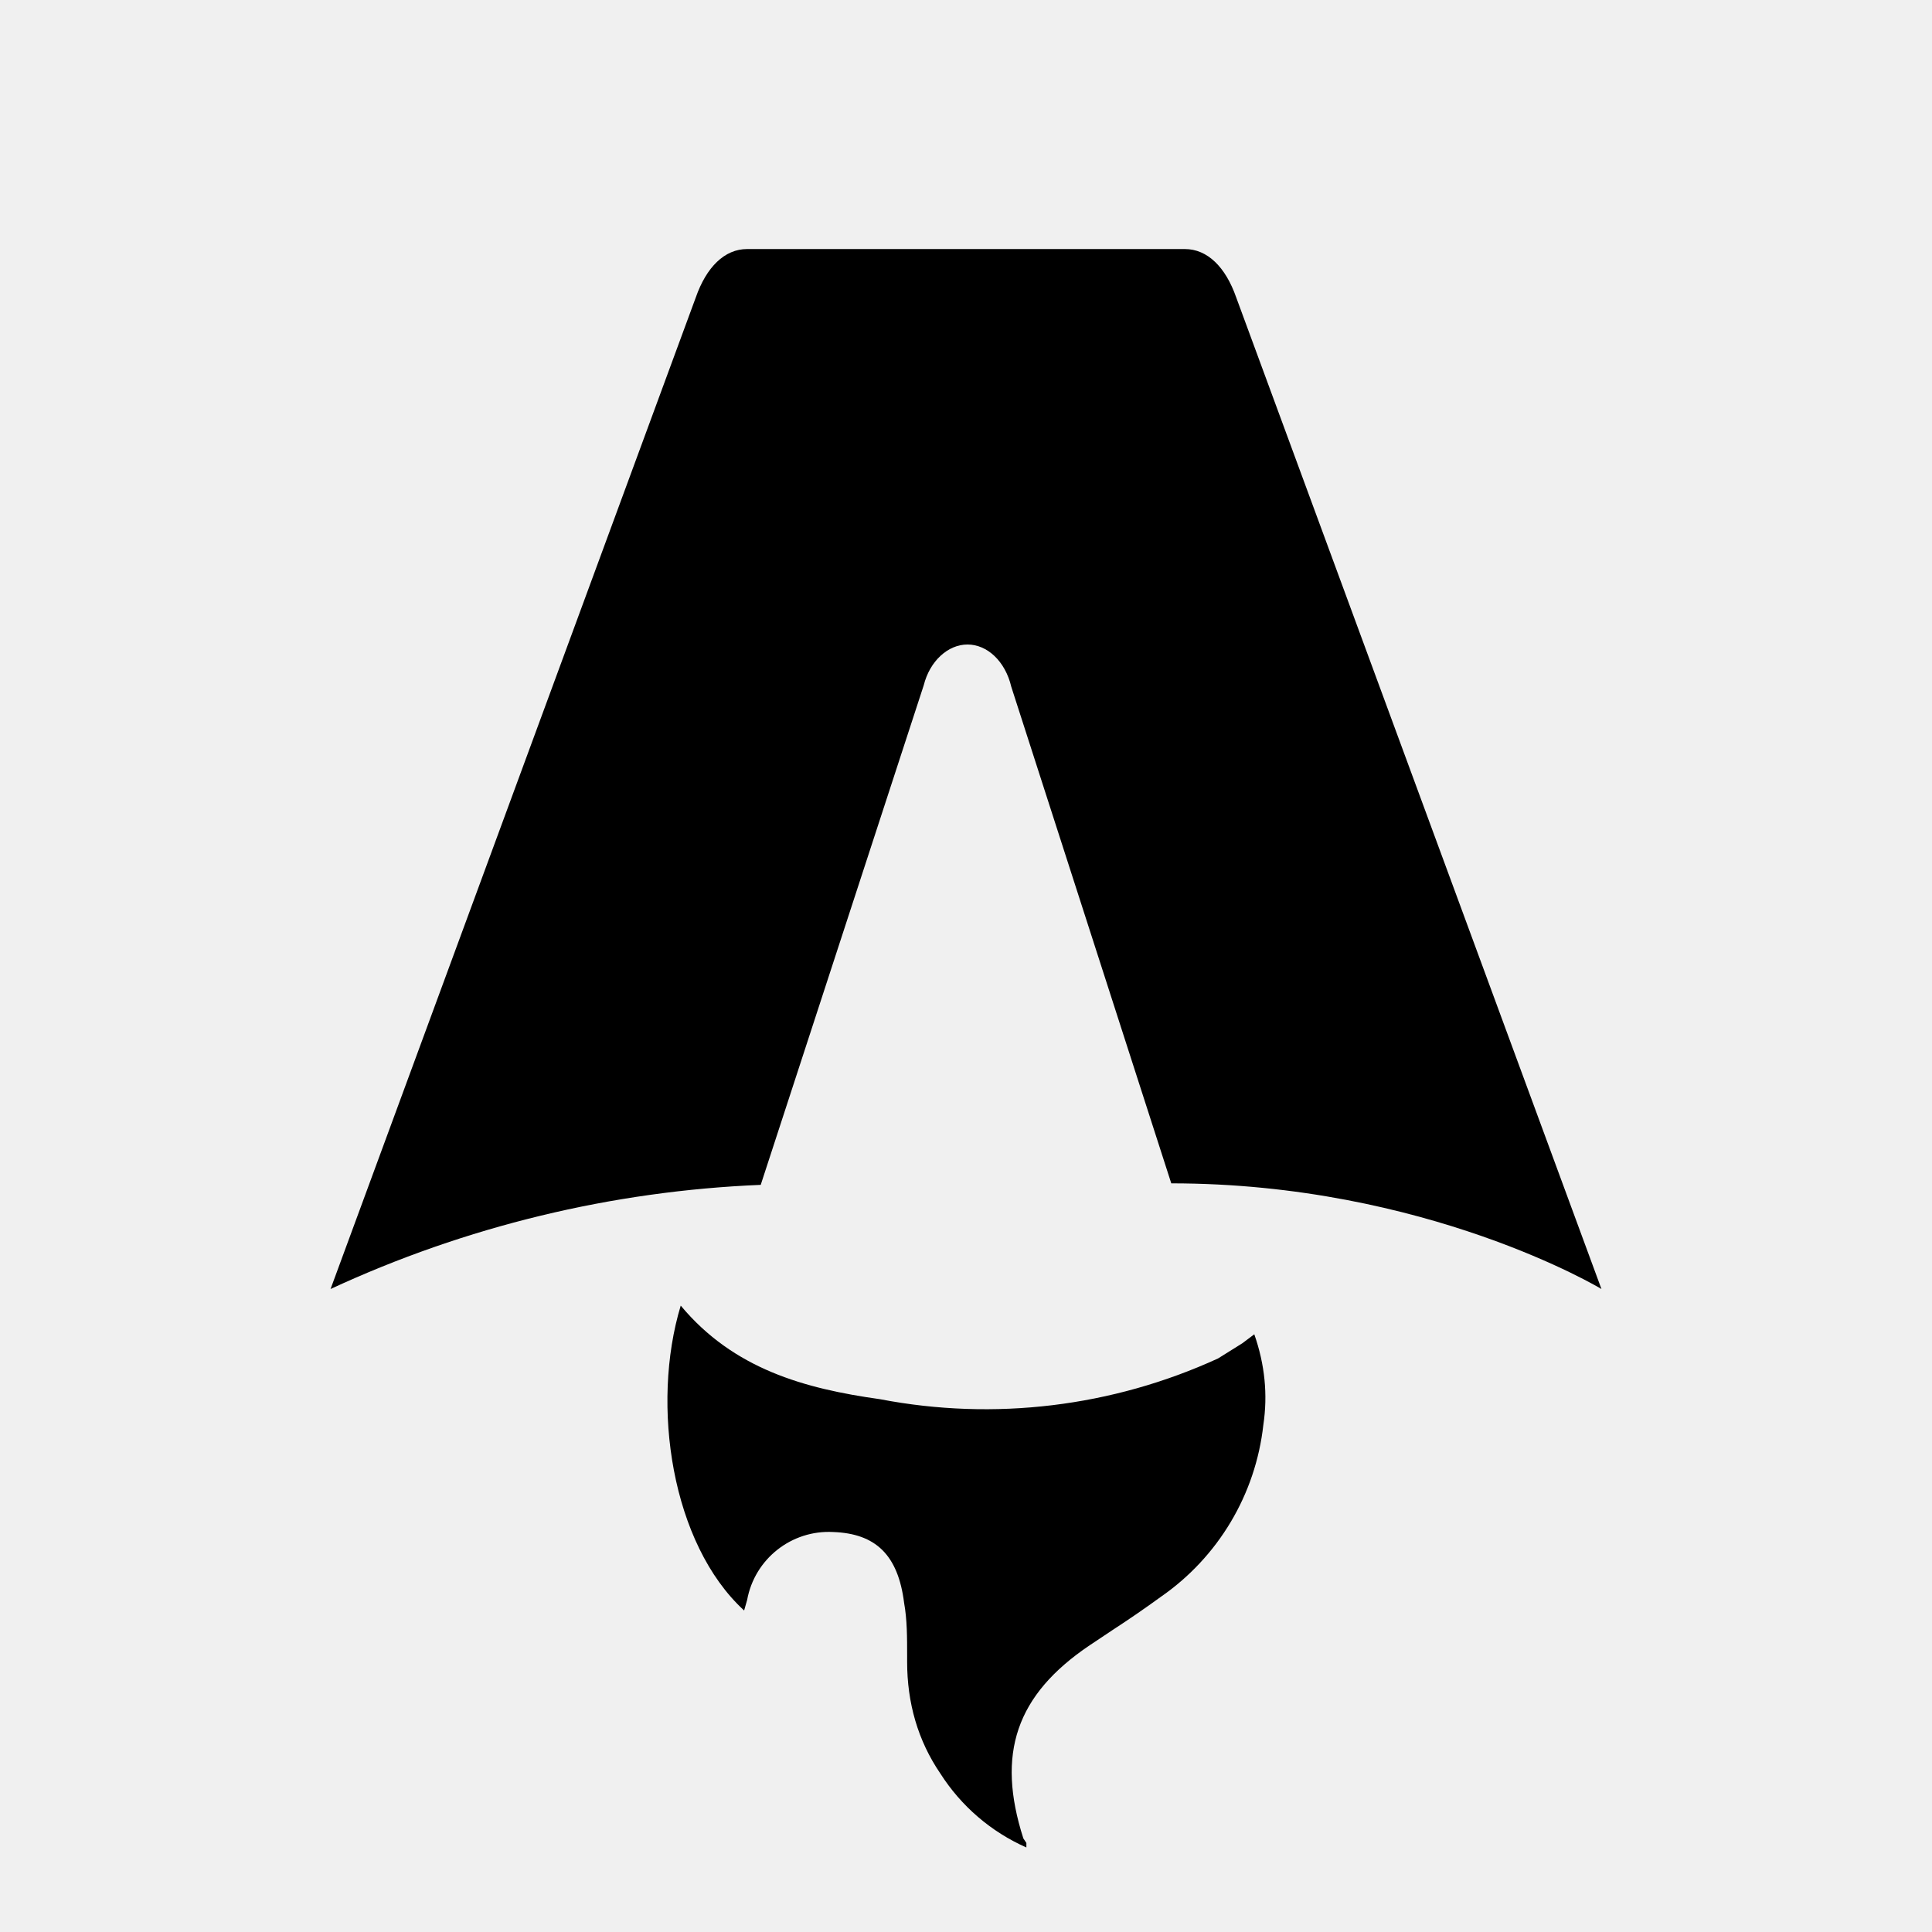
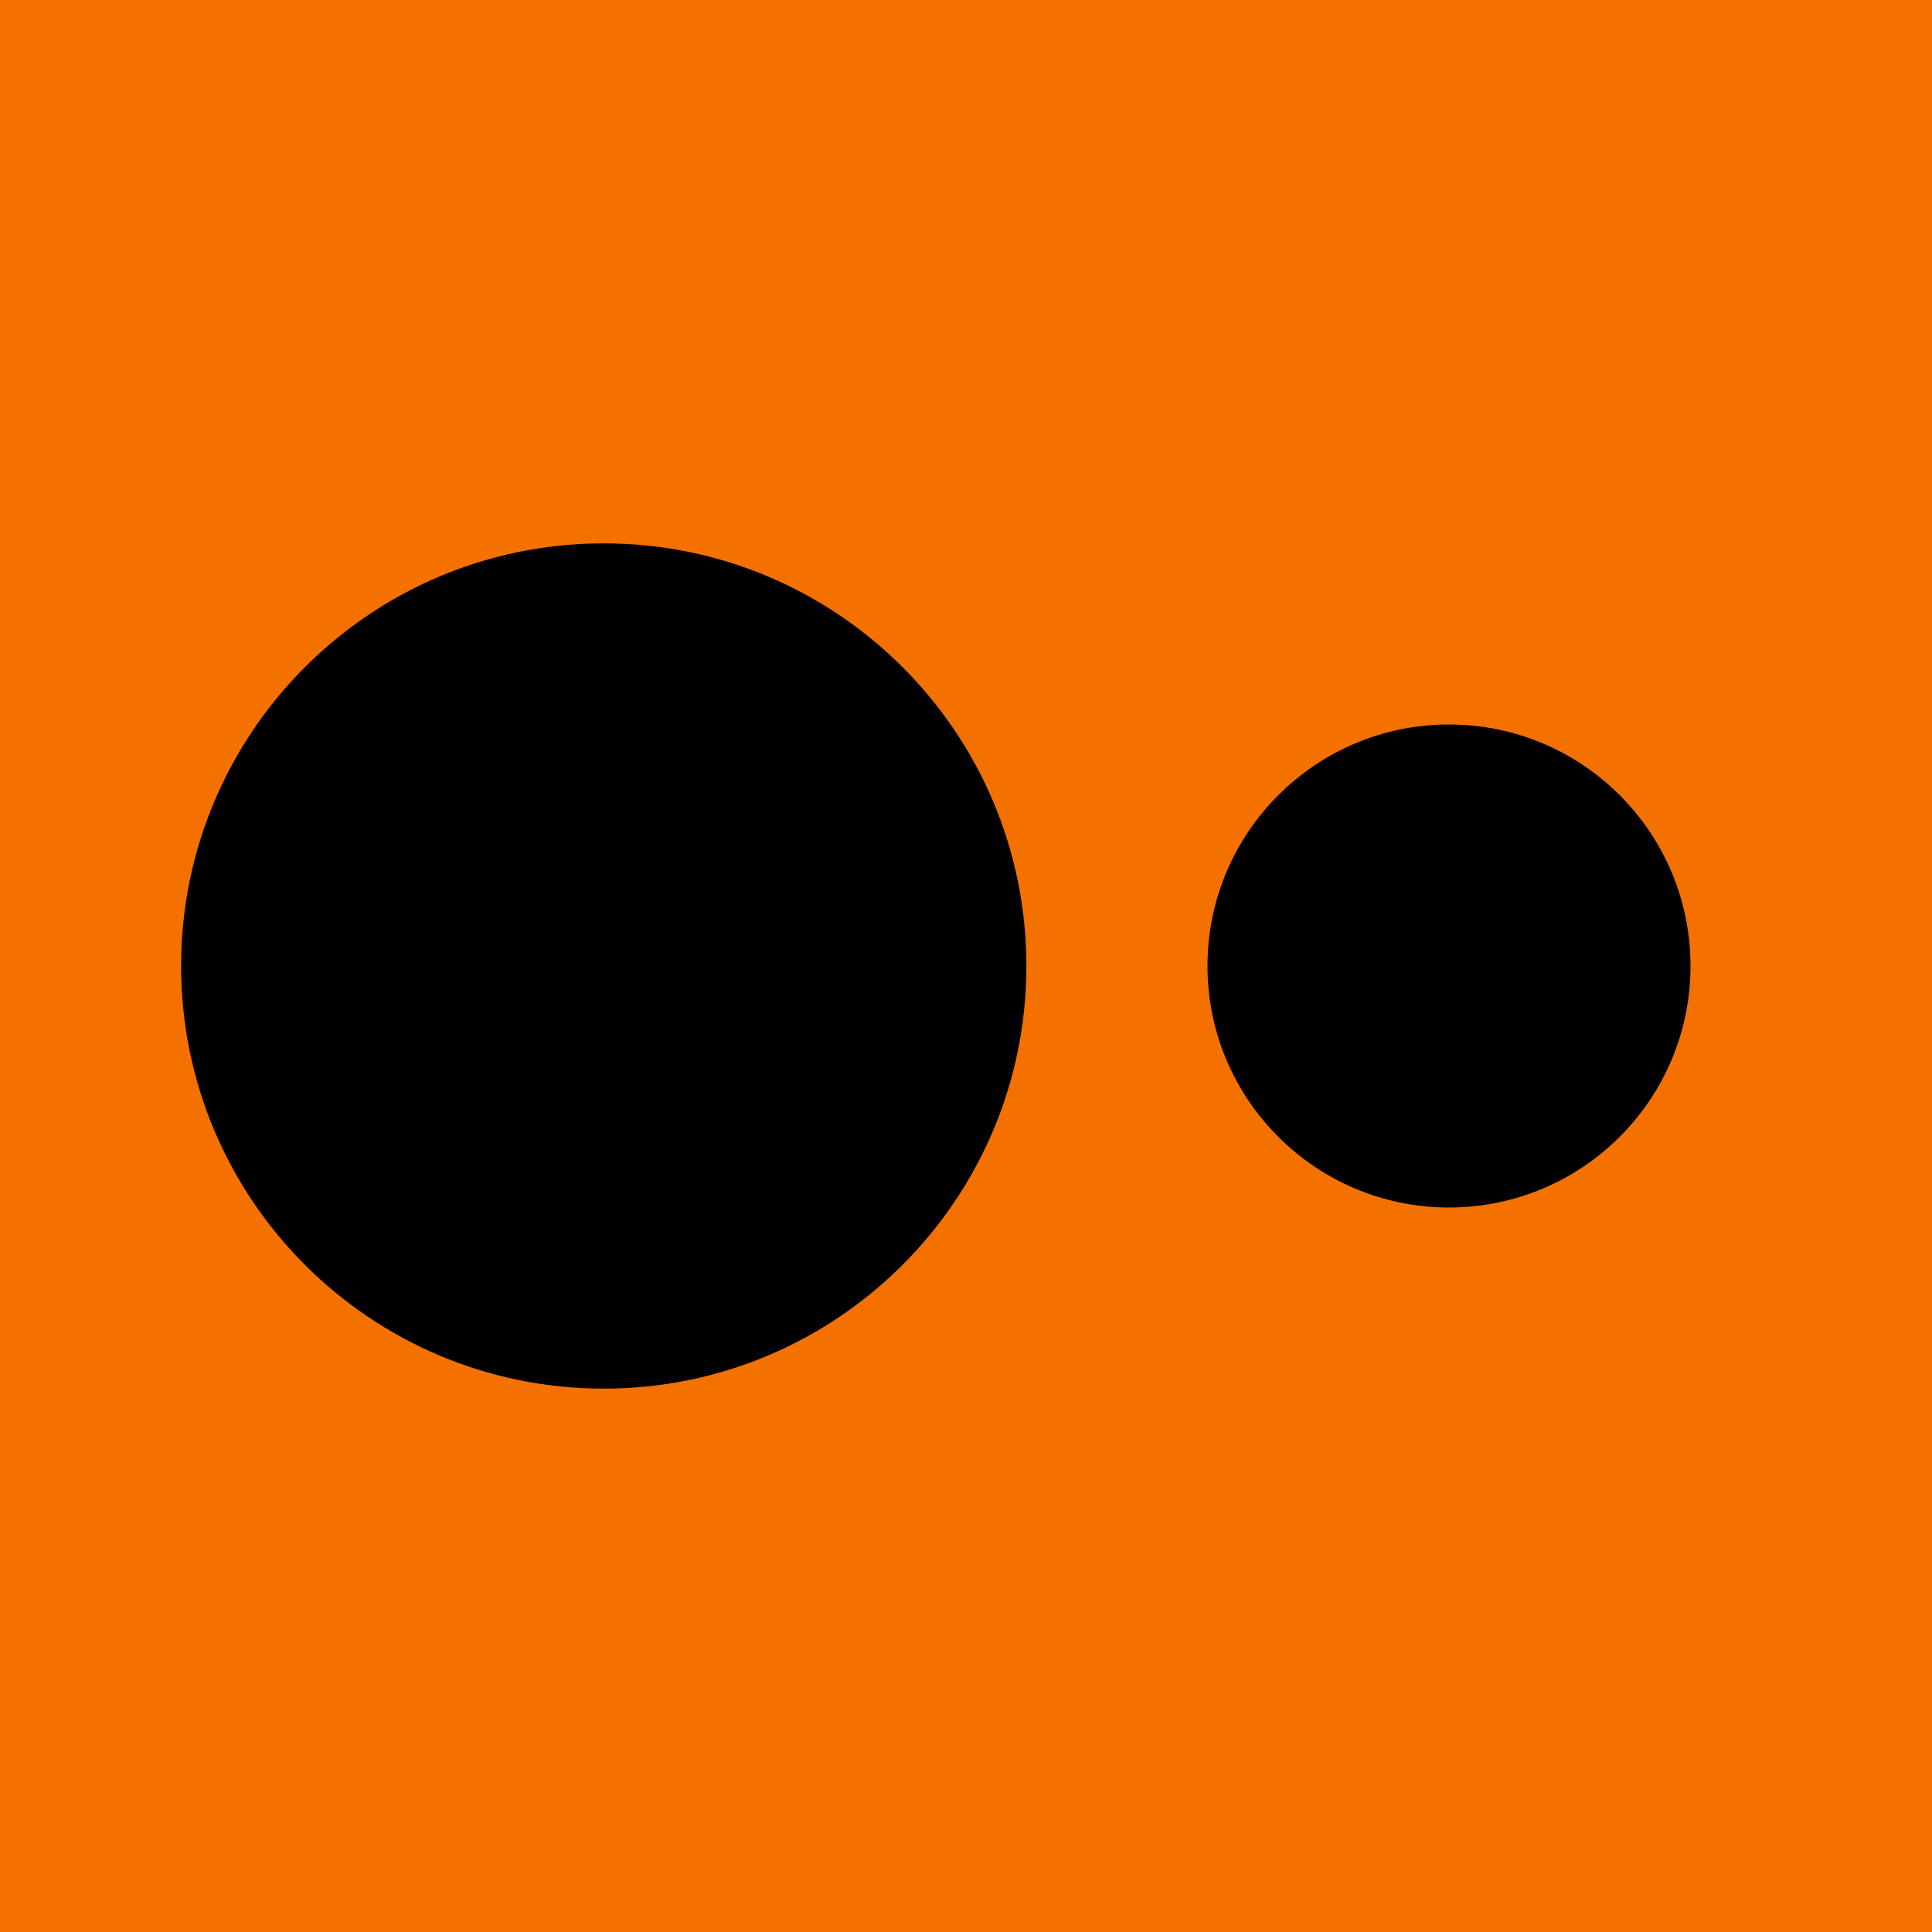
- <svg xmlns="http://www.w3.org/2000/svg" fill="none" viewBox="0 0 128 128">
-   <path d="M50.4 78.5a75.1 75.1 0 0 0-28.5 6.9l24.2-65.7c.7-2 1.9-3.2 3.4-3.2h29c1.5 0 2.7 1.2 3.4 3.2l24.2 65.7s-11.6-7-28.5-7L67 45.5c-.4-1.7-1.6-2.8-2.9-2.8-1.3 0-2.5 1.1-2.9 2.7L50.4 78.5Zm-1.1 28.2Zm-4.2-20.2c-2 6.6-.6 15.8 4.2 20.2a17.5 17.5 0 0 1 .2-.7 5.5 5.5 0 0 1 5.7-4.5c2.8.1 4.3 1.5 4.7 4.7.2 1.1.2 2.3.2 3.5v.4c0 2.7.7 5.2 2.2 7.4a13 13 0 0 0 5.7 4.9v-.3l-.2-.3c-1.8-5.6-.5-9.5 4.4-12.8l1.5-1a73 73 0 0 0 3.2-2.2 16 16 0 0 0 6.8-11.4c.3-2 .1-4-.6-6l-.8.6-1.6 1a37 37 0 0 1-22.4 2.7c-5-.7-9.7-2-13.2-6.2Z" />
-   <style>
-         path { fill: #000; }
-         @media (prefers-color-scheme: dark) {
-             path { fill: #FFF; }
-         }
-     </style>
+ <svg xmlns="http://www.w3.org/2000/svg" viewBox="0 0 32 32">
+   <rect width="32" height="32" fill="#f47100" />
+   <circle cx="10" cy="16" r="7" fill="#000" />
+   <circle cx="24" cy="16" r="4" fill="#000" />
</svg>
